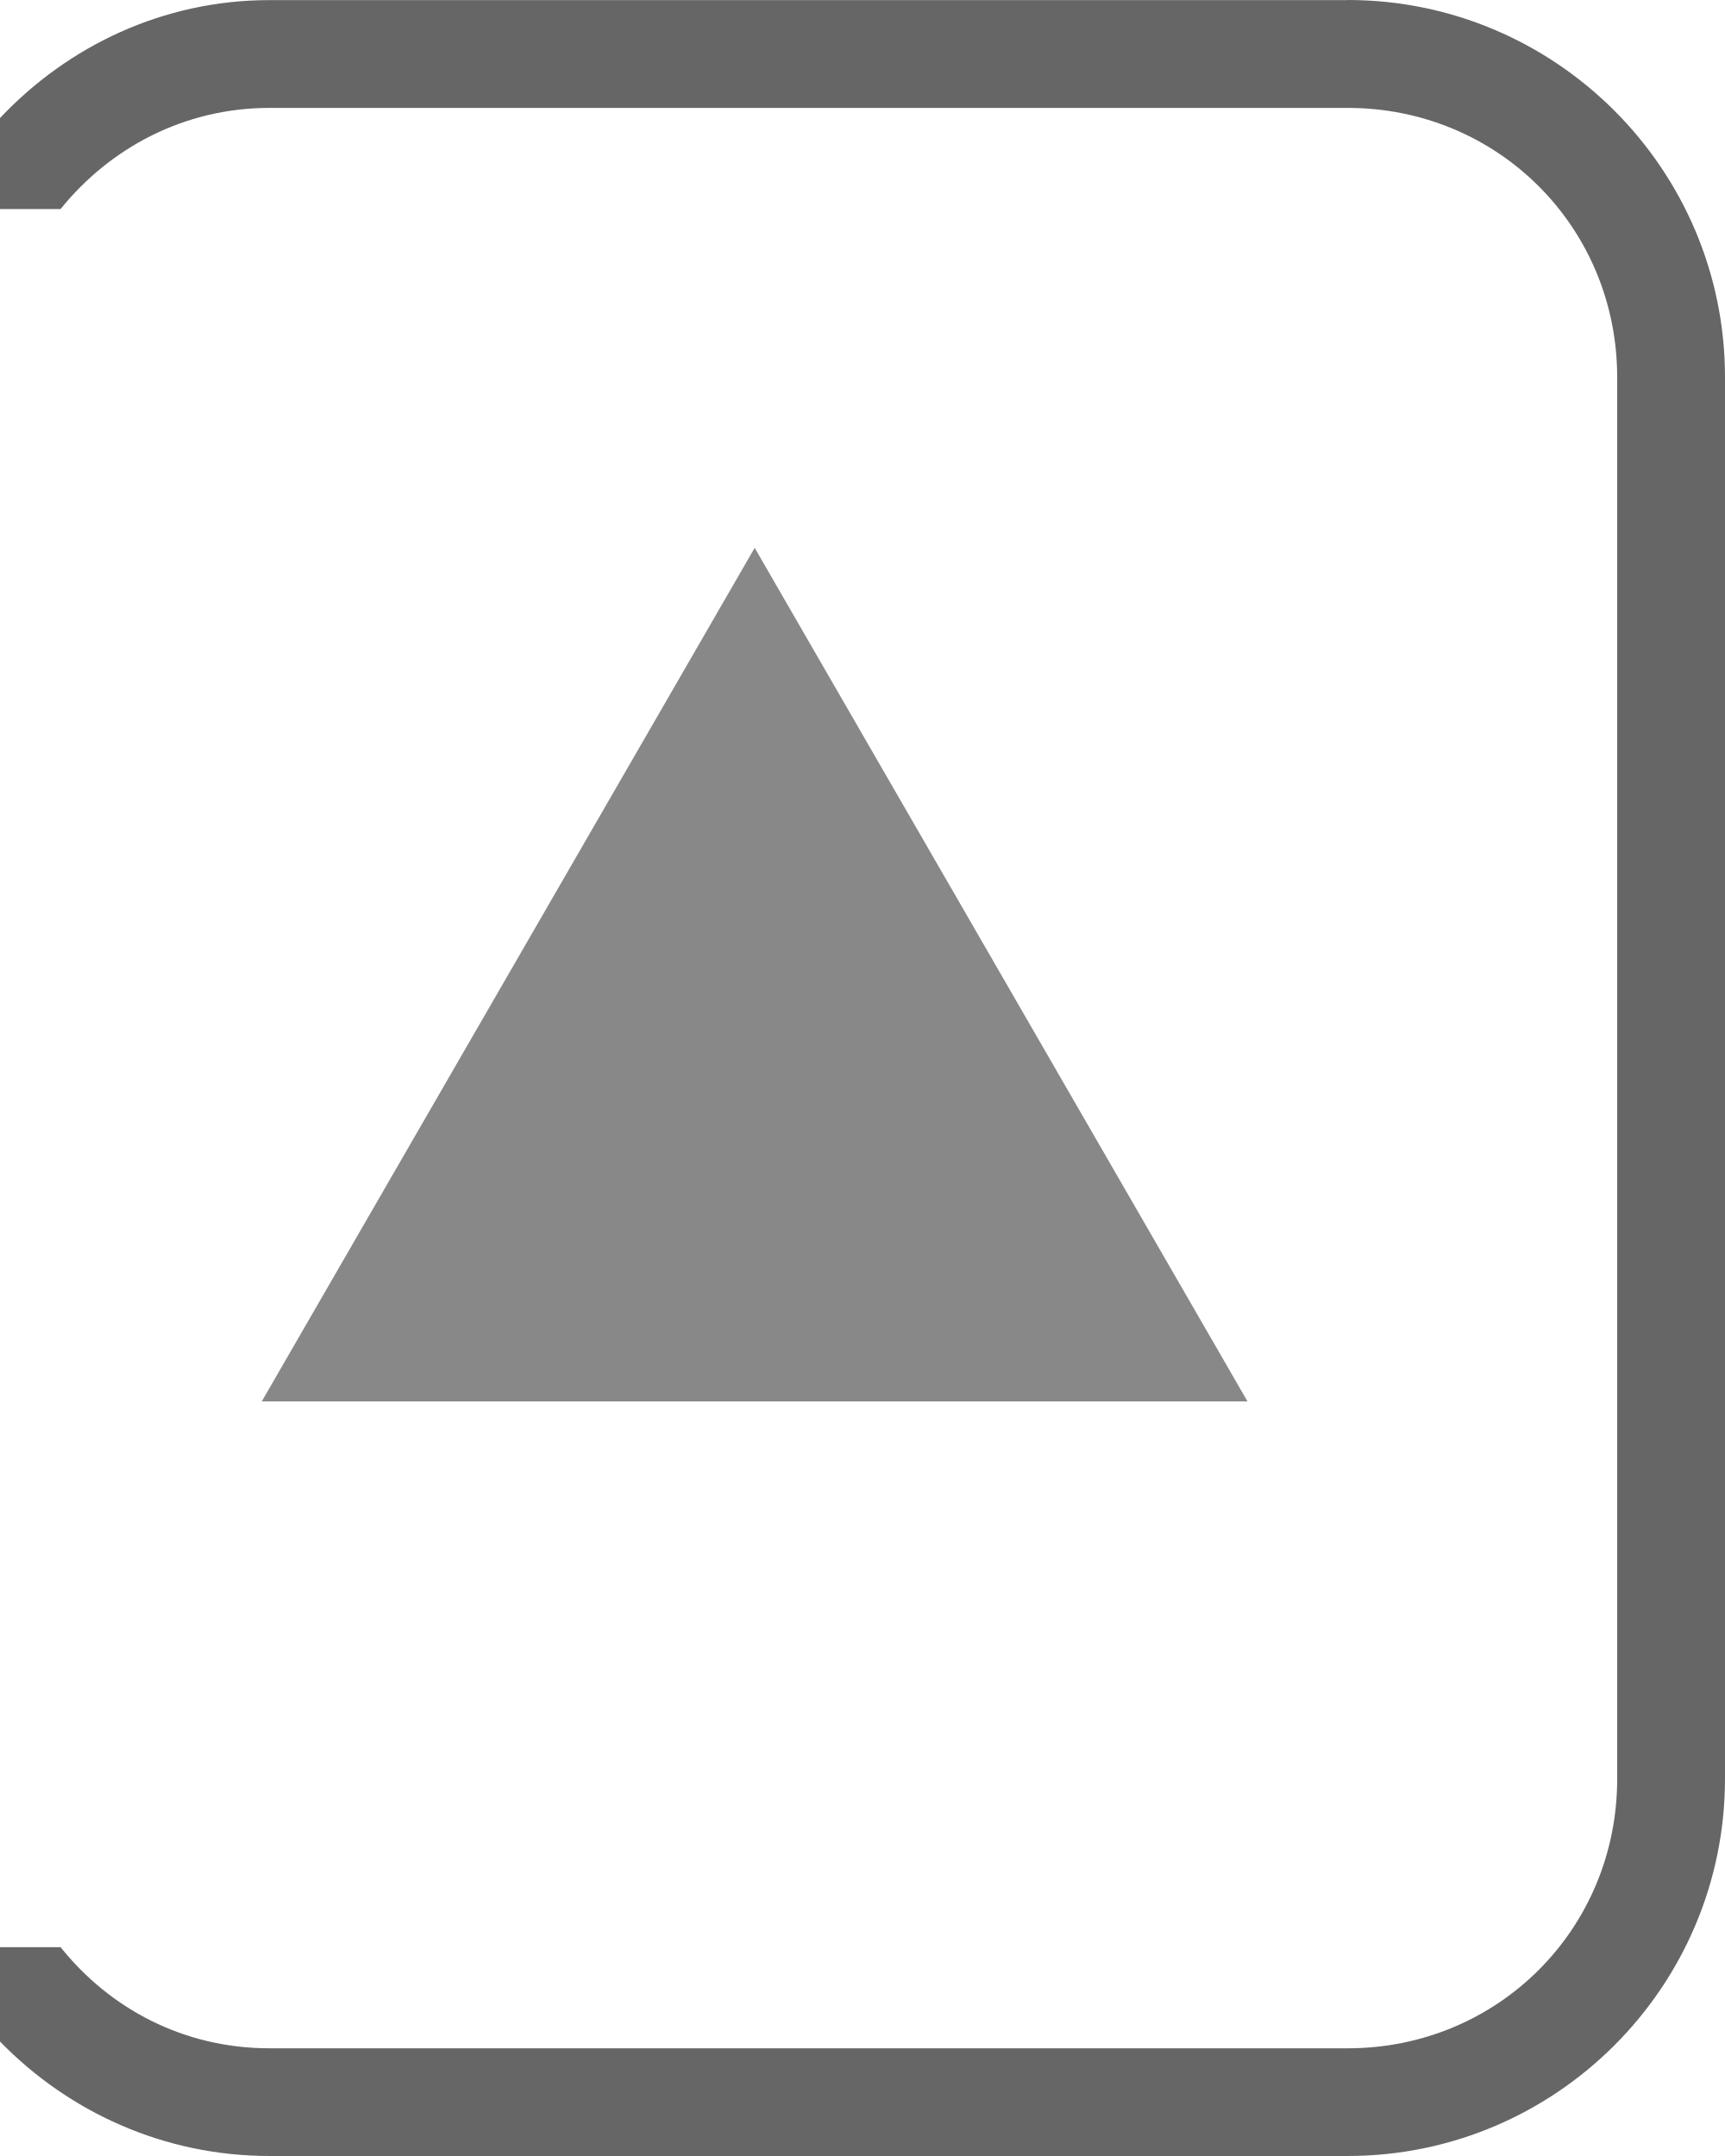
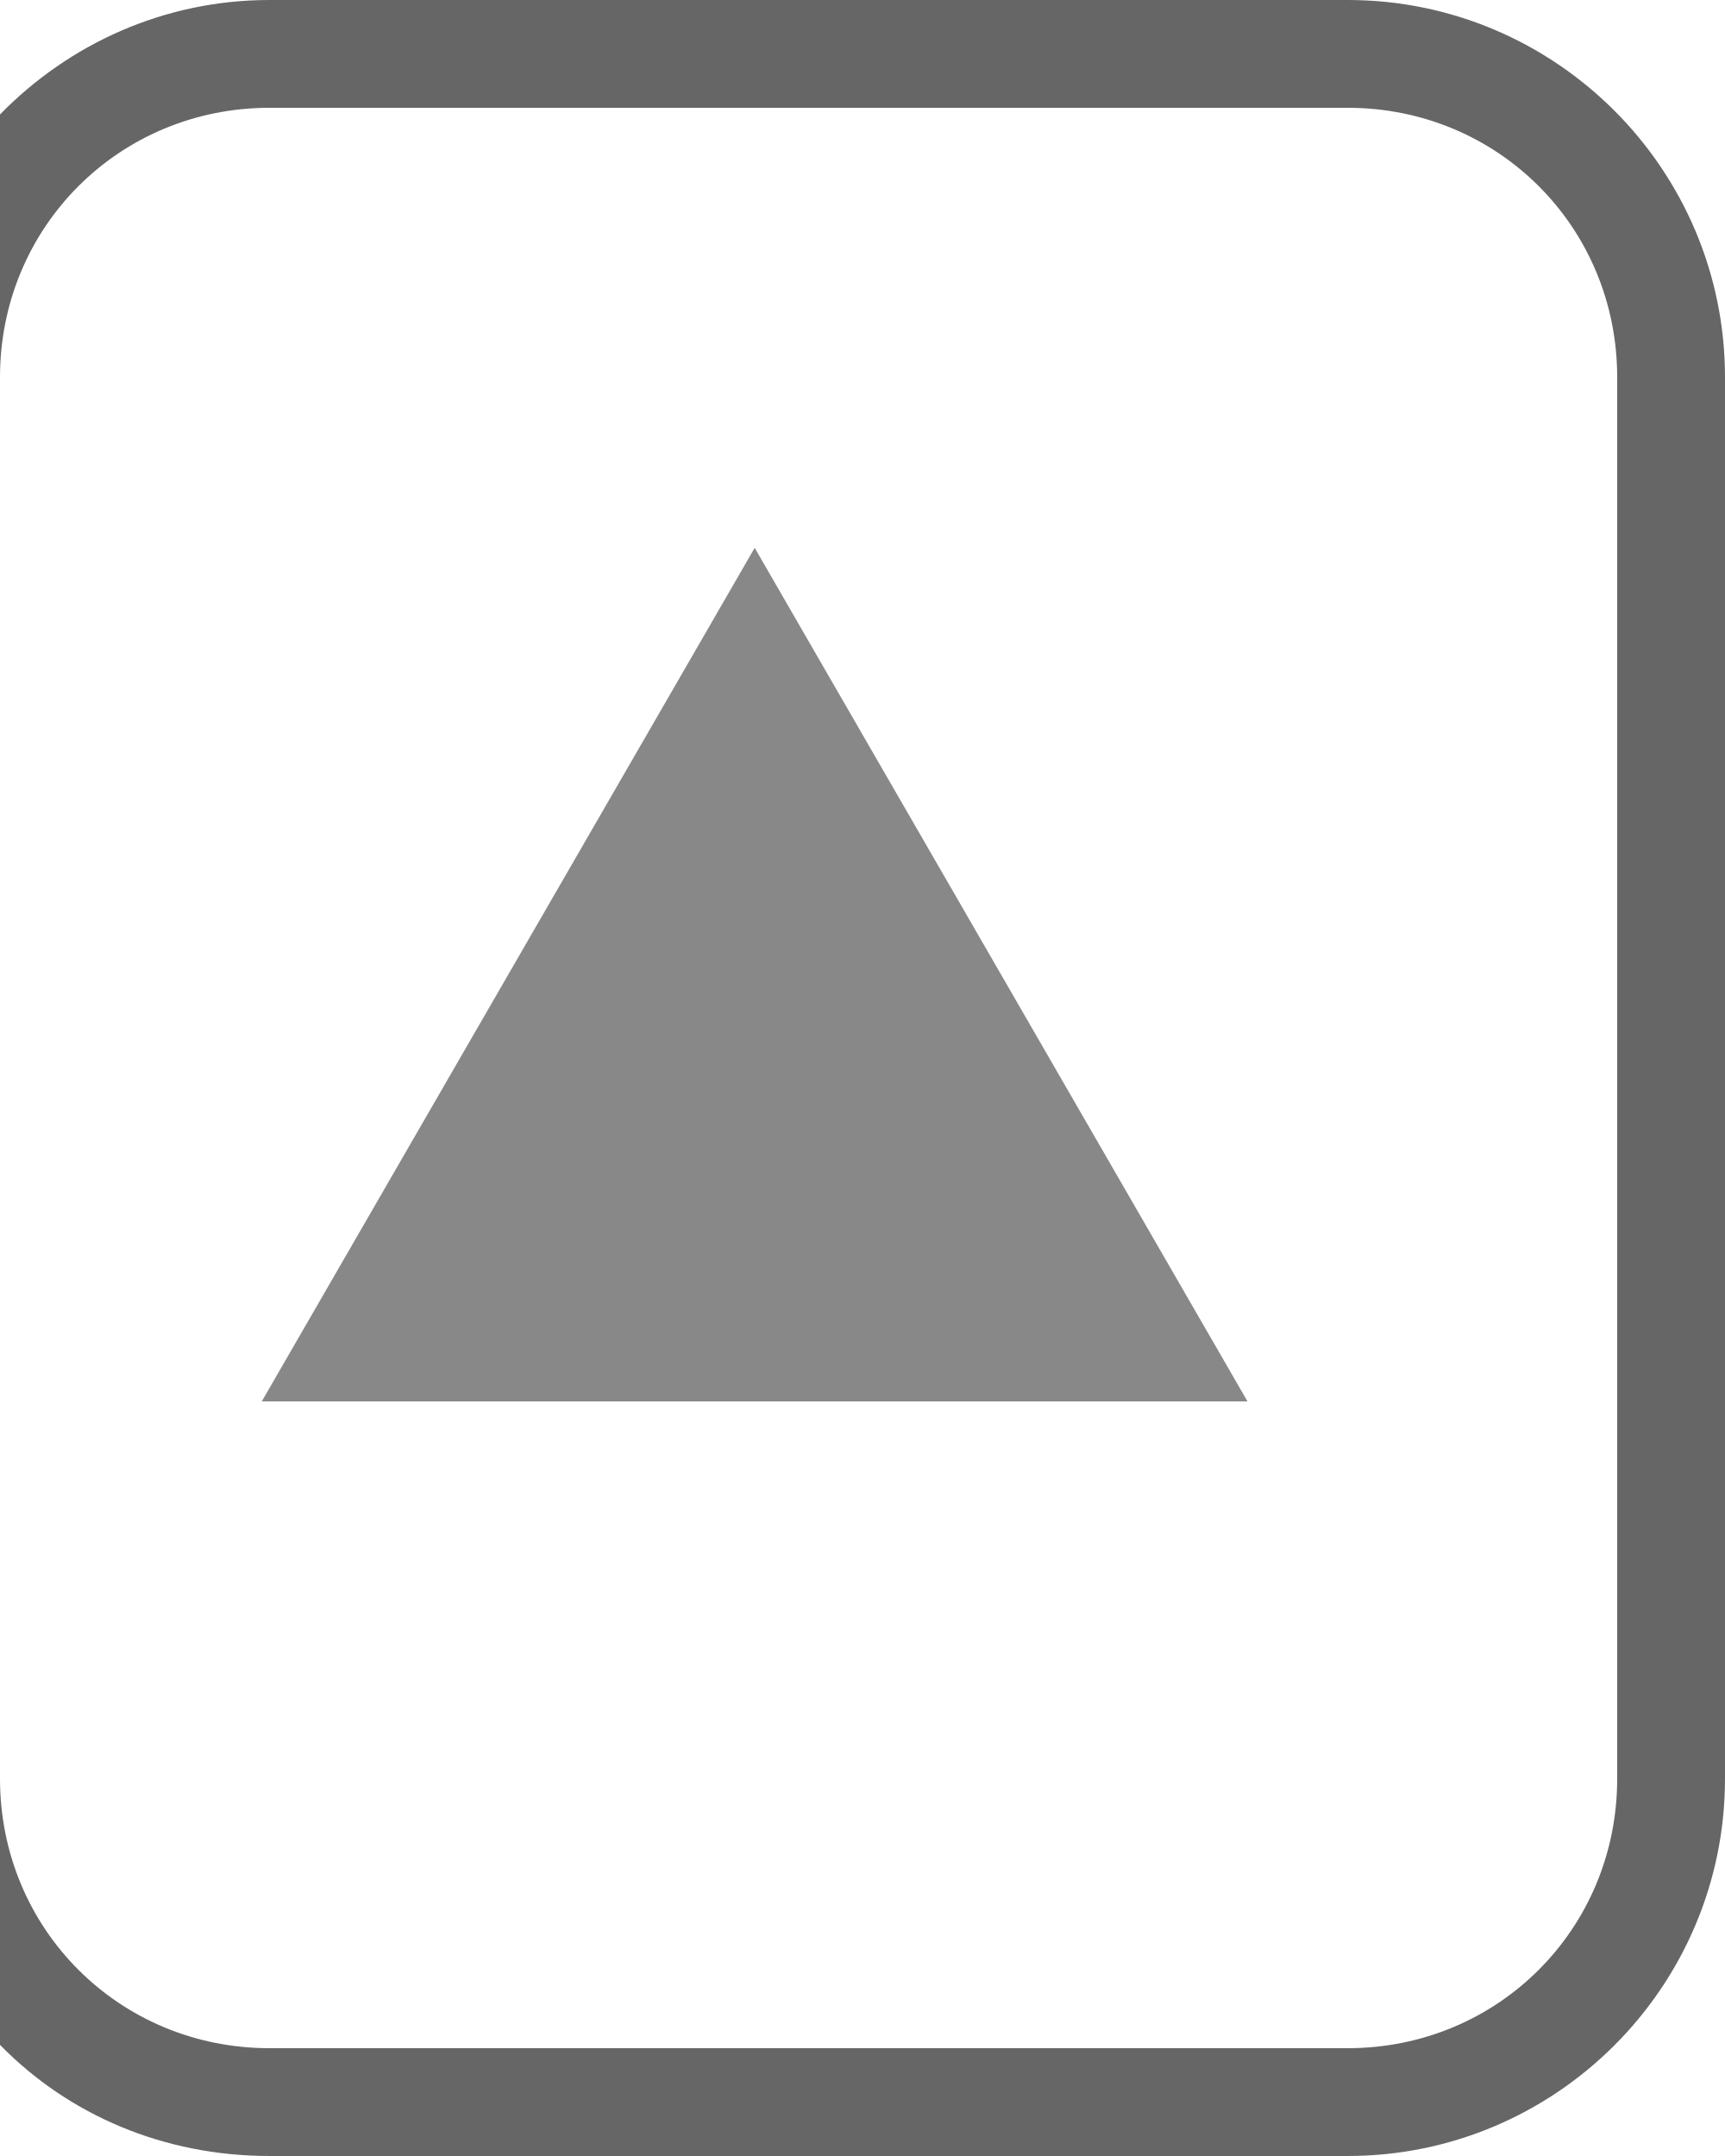
<svg xmlns="http://www.w3.org/2000/svg" width="16" height="20" id="svg3769" version="1.1">
  <defs id="defs3771" />
  <g id="layer1" transform="translate(0,-1032.362)">
    <path style="fill:#888888;fill-opacity:1;fill-rule:nonzero;stroke:none" d="m 7,1037.444 -4.572,7.918 9.143,0 z" id="path3018" />
-     <path style="font-size:medium;font-style:normal;font-variant:normal;font-weight:normal;font-stretch:normal;text-indent:0;text-align:start;text-decoration:none;line-height:normal;letter-spacing:normal;word-spacing:normal;text-transform:none;direction:ltr;block-progression:tb;writing-mode:lr-tb;text-anchor:start;baseline-shift:baseline;color:#000000;fill:#666666;fill-opacity:1;stroke:none;stroke-width:1;marker:none;visibility:visible;display:inline;overflow:visible;enable-background:accumulate;font-family:Sans;-inkscape-font-specification:Sans" d="m 12.5,1032.362 c 1.93,0 3.5,1.57 3.5,3.5 l 0,13 c 0,1.93 -1.57,3.5 -3.5,3.5 l -10,0 c -0.983,0 -1.867,-0.411 -2.5,-1.062 l 0,-0.875 0.562,0 c 0.456,0.57 1.141,0.938 1.938,0.938 l 10,0 c 1.394,0 2.5,-1.106 2.5,-2.5 l 0,-13 c 0,-1.394 -1.106,-2.5 -2.5,-2.5 l -10,0 c -0.793,0 -1.481,0.372 -1.938,0.938 l -0.562,0 0,-0.844 c 0.63,-0.668 1.513,-1.094 2.5,-1.094 l 10,0 z" id="rect3081" />
+     <path style="font-size:medium;font-style:normal;font-variant:normal;font-weight:normal;font-stretch:normal;text-indent:0;text-align:start;text-decoration:none;line-height:normal;letter-spacing:normal;word-spacing:normal;text-transform:none;direction:ltr;block-progression:tb;writing-mode:lr-tb;text-anchor:start;baseline-shift:baseline;color:#000000;fill:#666666;fill-opacity:1;stroke:none;stroke-width:1;marker:none;visibility:visible;display:inline;overflow:visible;enable-background:accumulate;font-family:Sans;-inkscape-font-specification:Sans" d="m 12.5,1032.362 c 1.93,0 3.5,1.57 3.5,3.5 l 0,13 c 0,1.93 -1.57,3.5 -3.5,3.5 l -10,0 c -0.981,0 -1.864,-0.38 -2.5,-1.031 l 0,-2.469 c 0,1.394 1.106,2.5 2.5,2.5 l 10,0 c 1.394,0 2.5,-1.106 2.5,-2.5 l 0,-13 c 0,-1.394 -1.106,-2.5 -2.5,-2.5 l -10,0 c -1.394,0 -2.5,1.106 -2.5,2.5 l 0,-2.438 c 0.636,-0.652 1.519,-1.062 2.5,-1.062 l 10,0 z" id="rect2987" />
  </g>
</svg>
